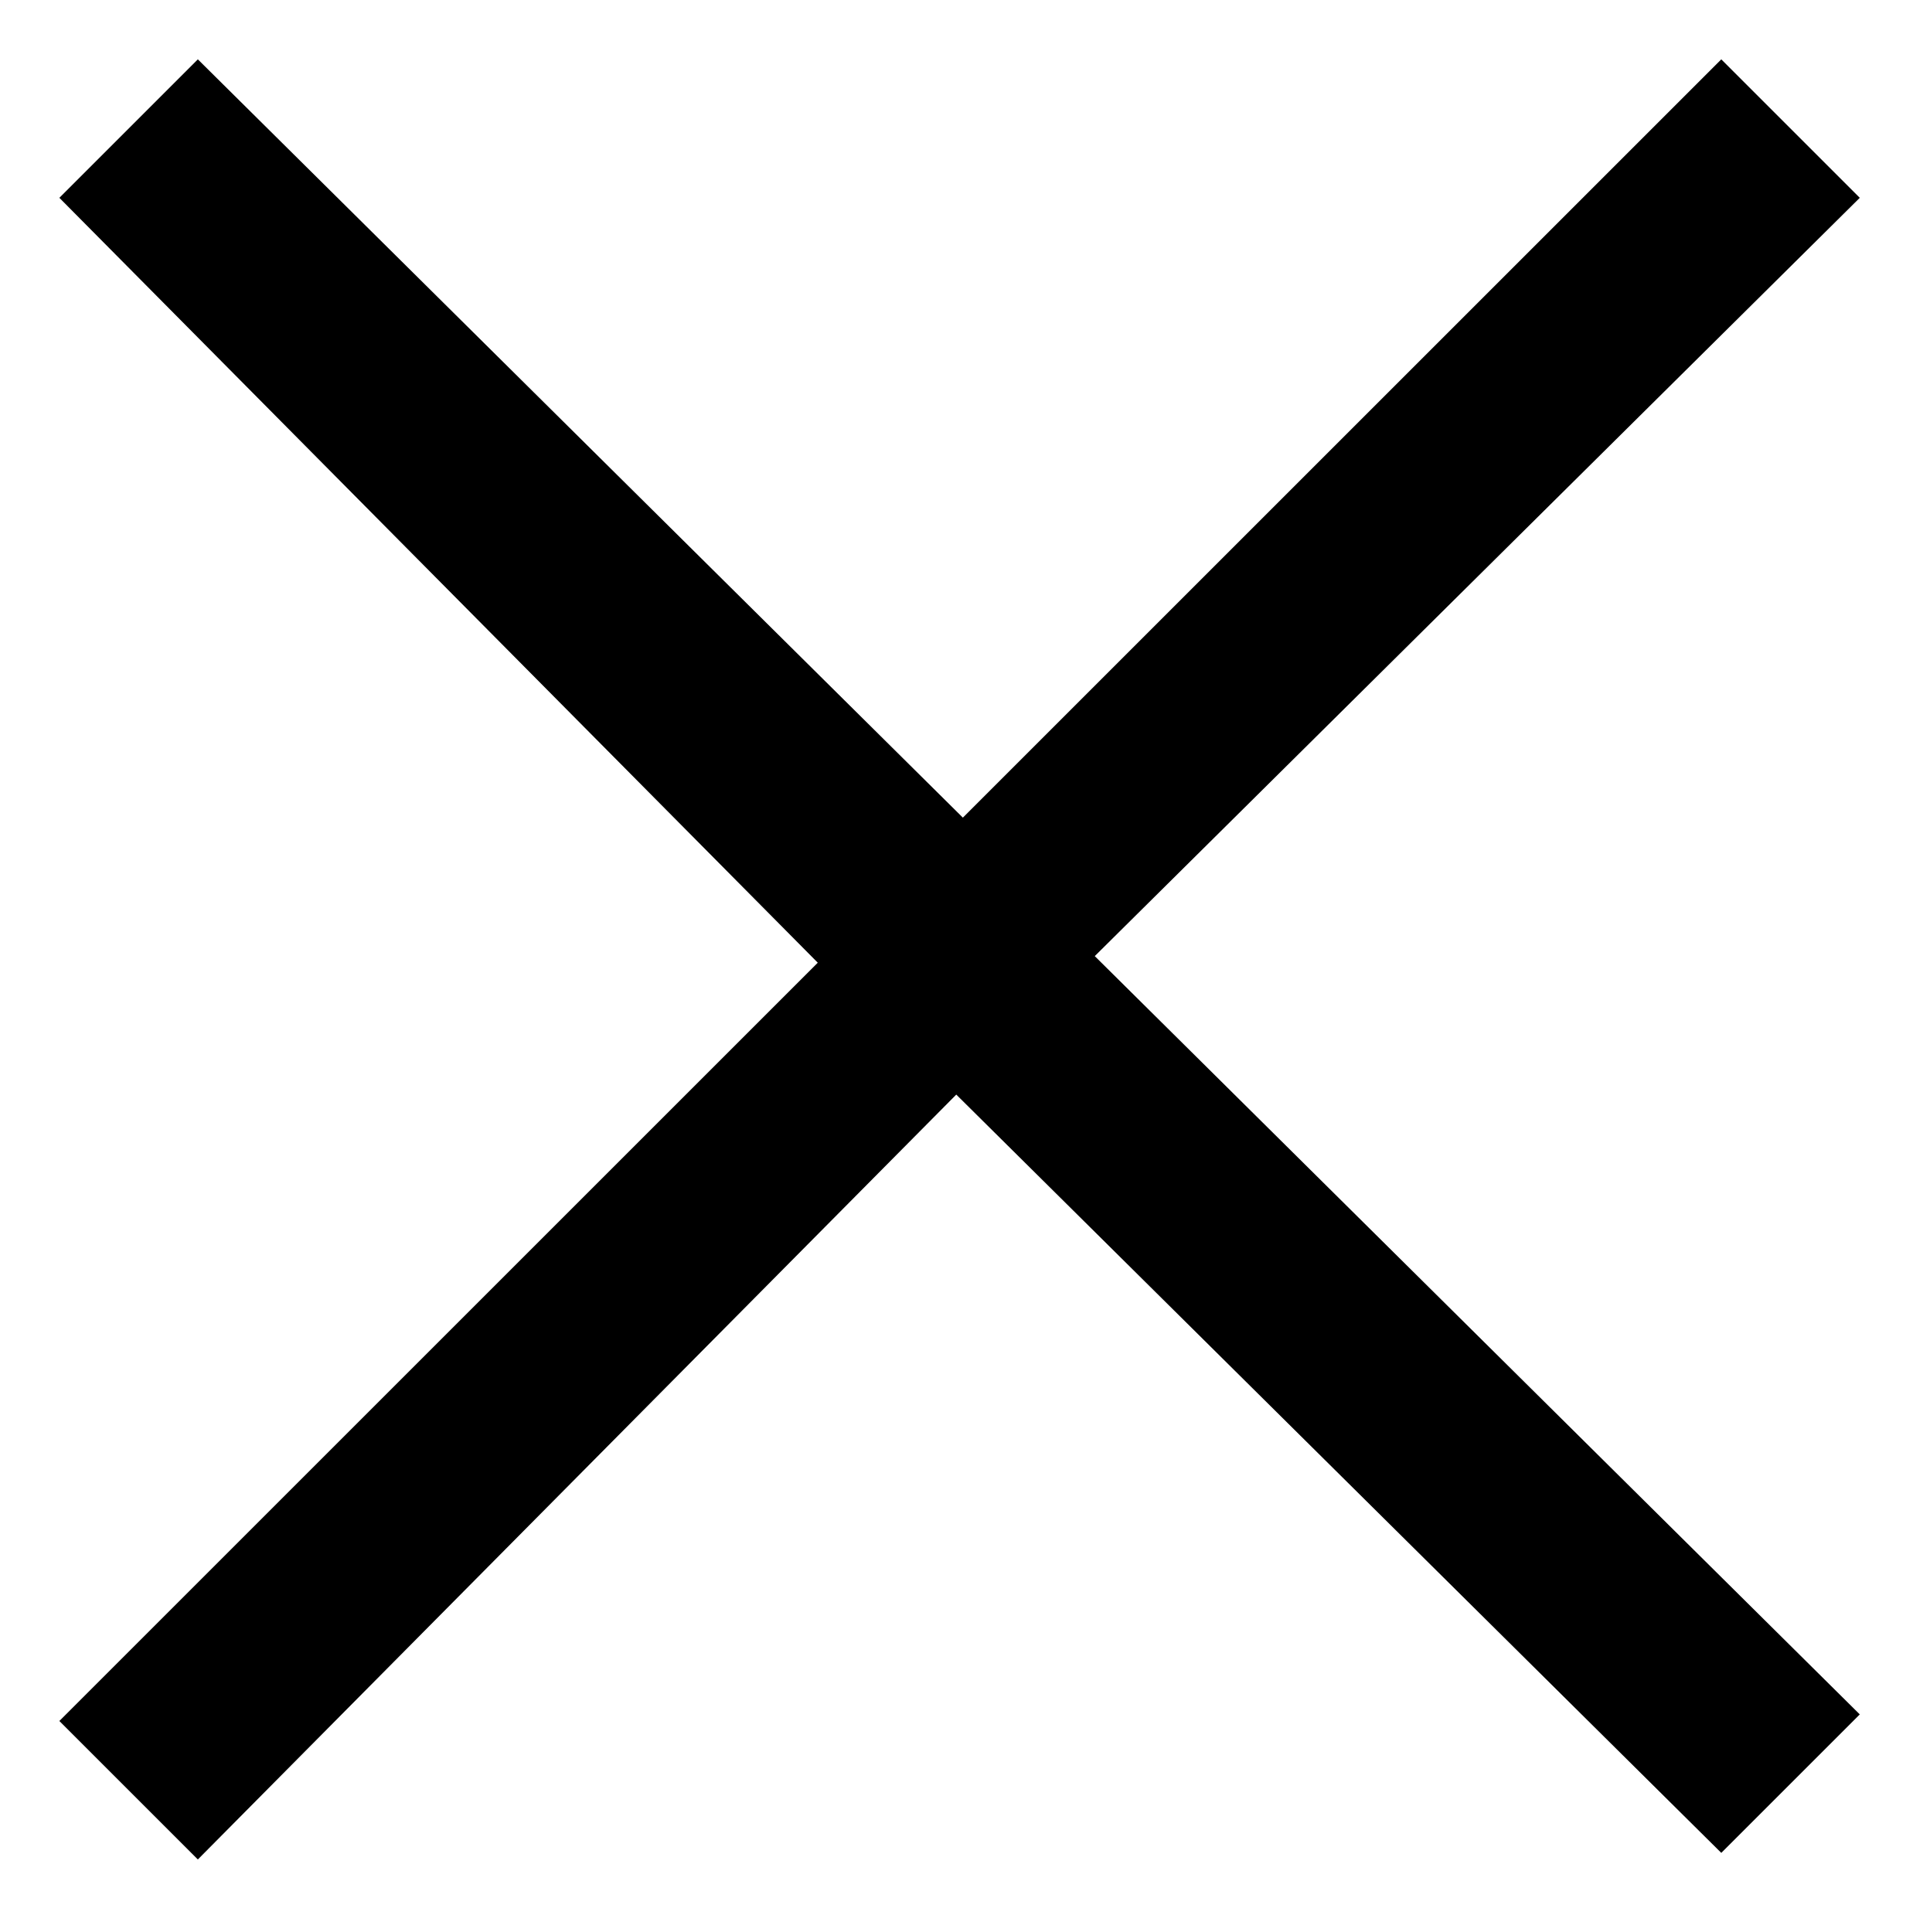
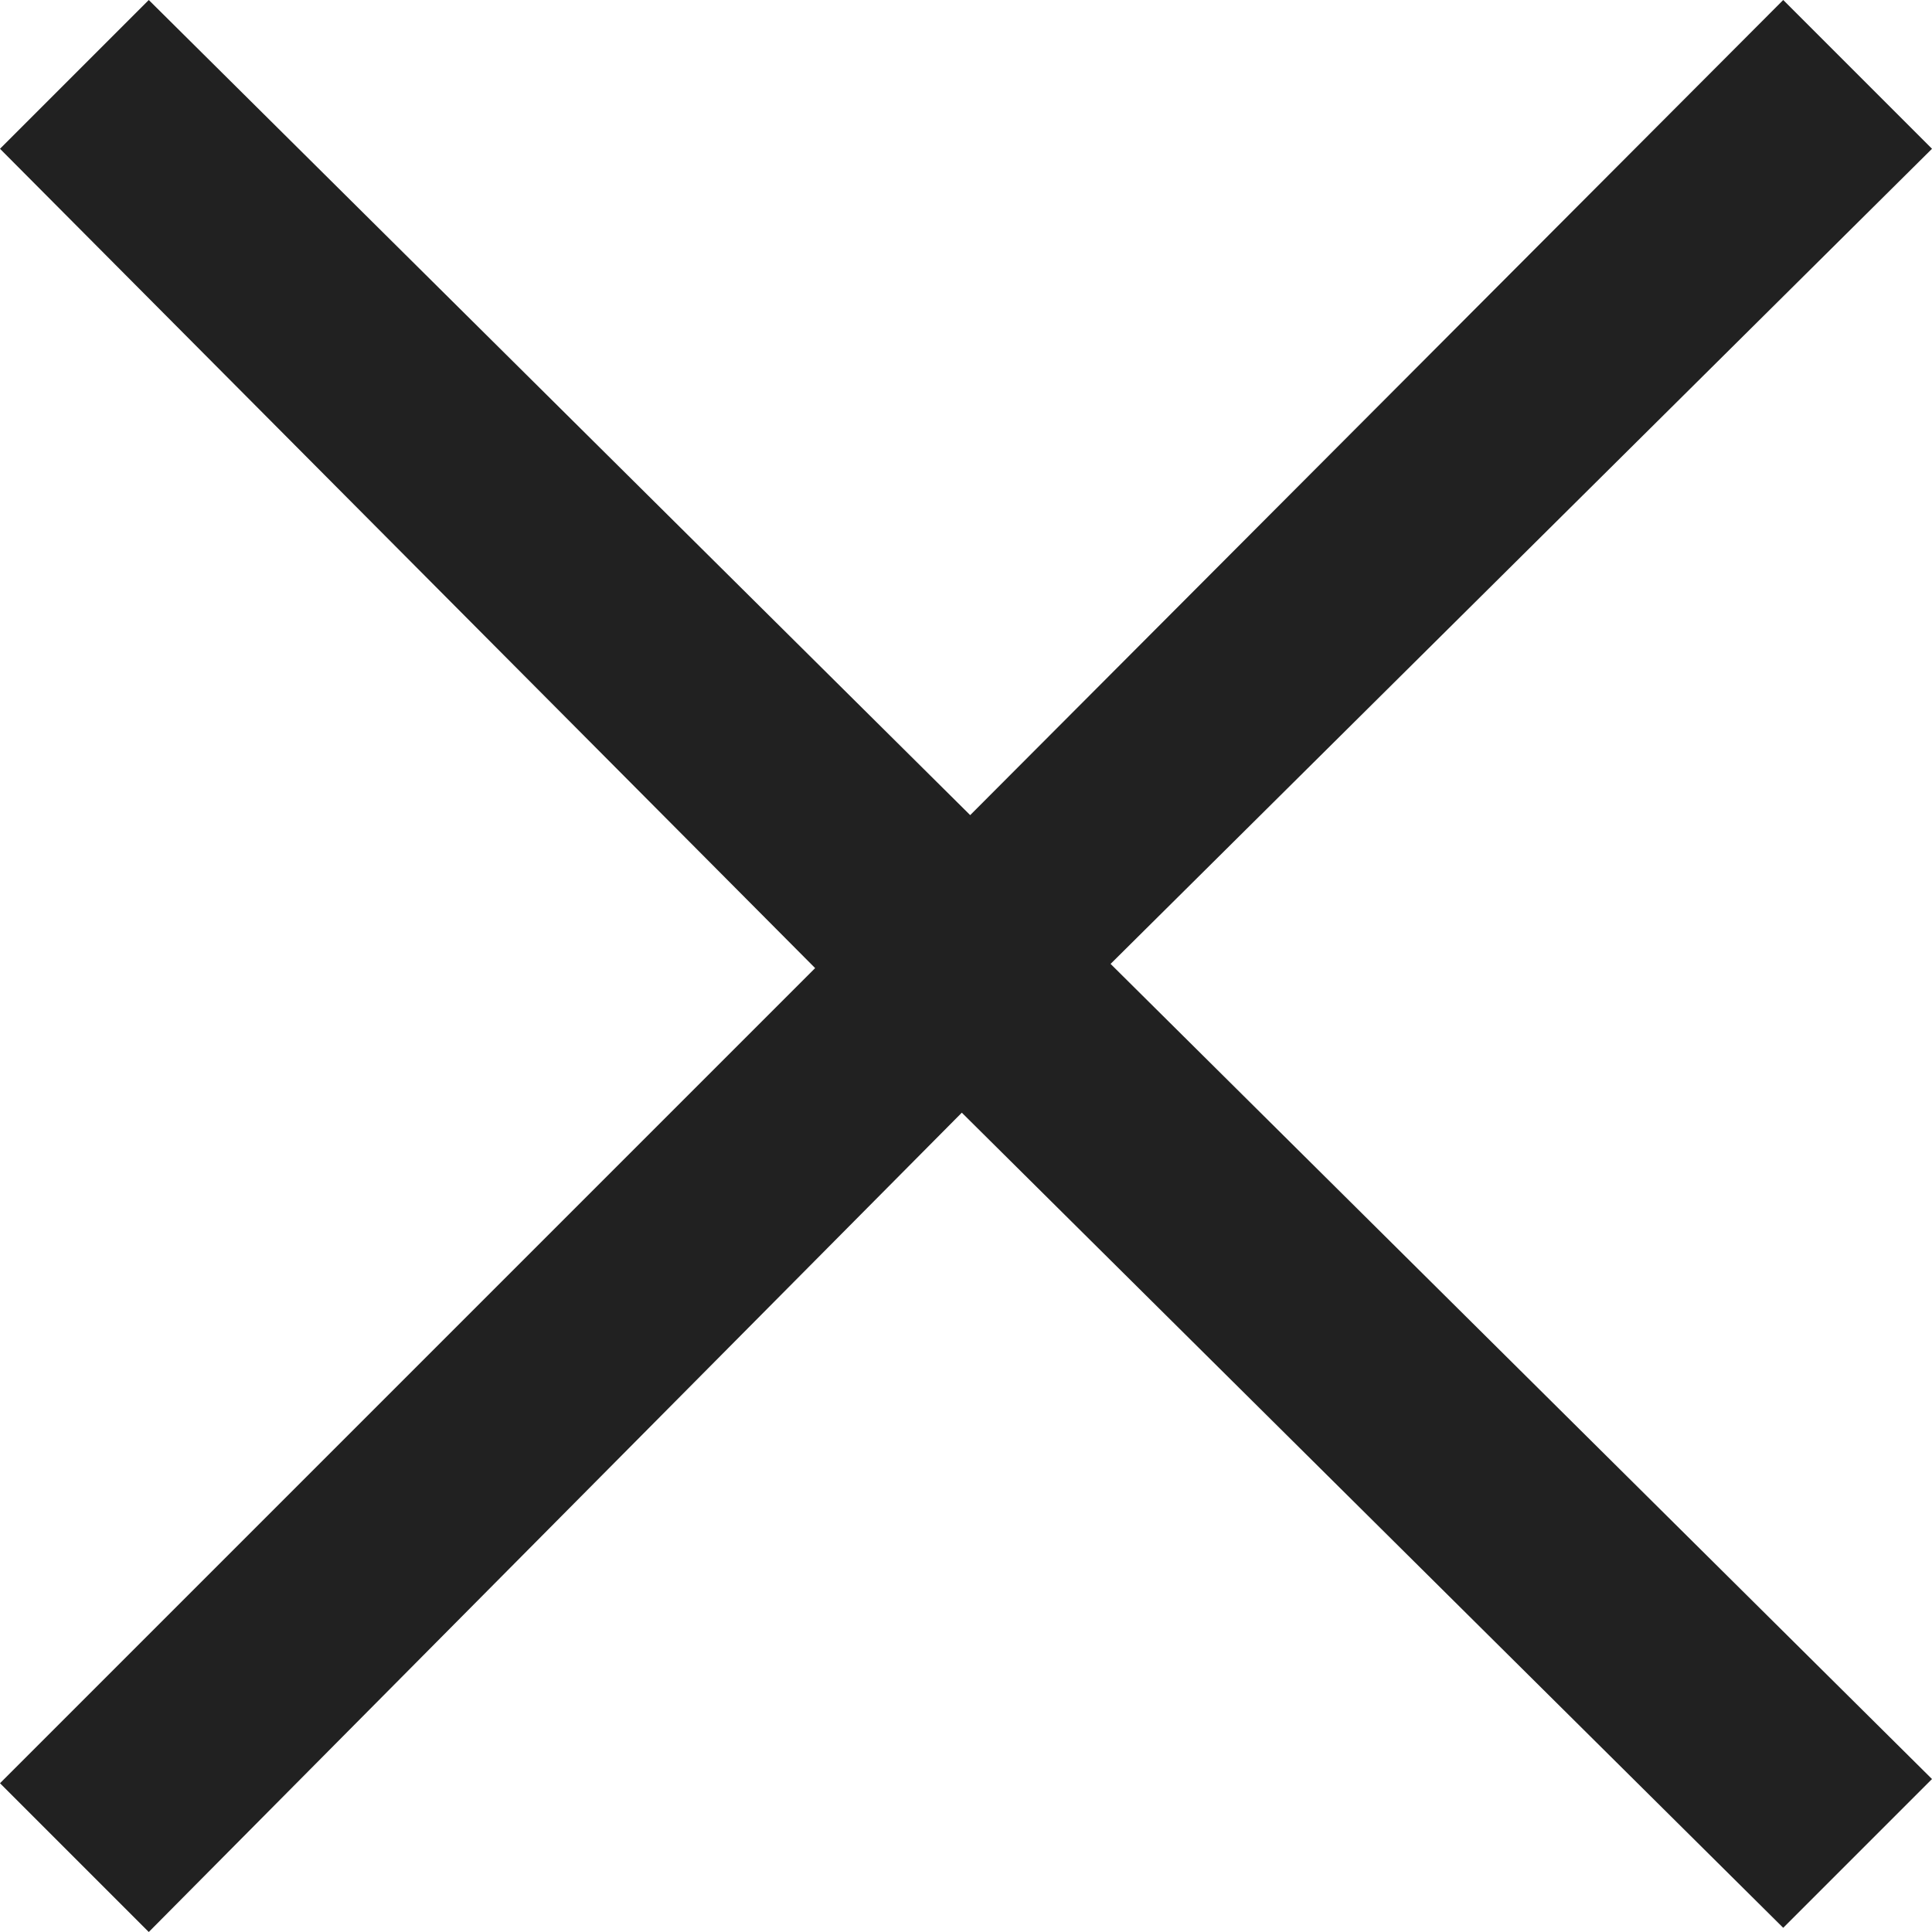
- <svg xmlns="http://www.w3.org/2000/svg" version="1.1" id="Layer_1" x="0px" y="0px" viewBox="0 0 29 29.3" style="enable-background:new 0 0 29 29.3;" xml:space="preserve">
-   <path d="M3,28.2l-2.1-2.1l11.5-11.5L0.9,3L3,0.9l11.6,11.5L26.1,0.9L28.2,3L16.6,14.5l11.6,11.5l-2.1,2.1L14.5,16.6L3,28.2z" />
+ <svg xmlns="http://www.w3.org/2000/svg" id="a" viewBox="0 0 9.22 9.22">
+   <defs>
+     <style>.b{fill:#212121;}</style>
+   </defs>
+   <path class="b" d="M.71,9.22L0,8.51l3.89-3.89L0,.71,.71,0l3.92,3.89L8.51,0l.71,.71-3.92,3.89,3.92,3.89-.71,.71-3.92-3.89L.71,9.22Z" />
</svg>
